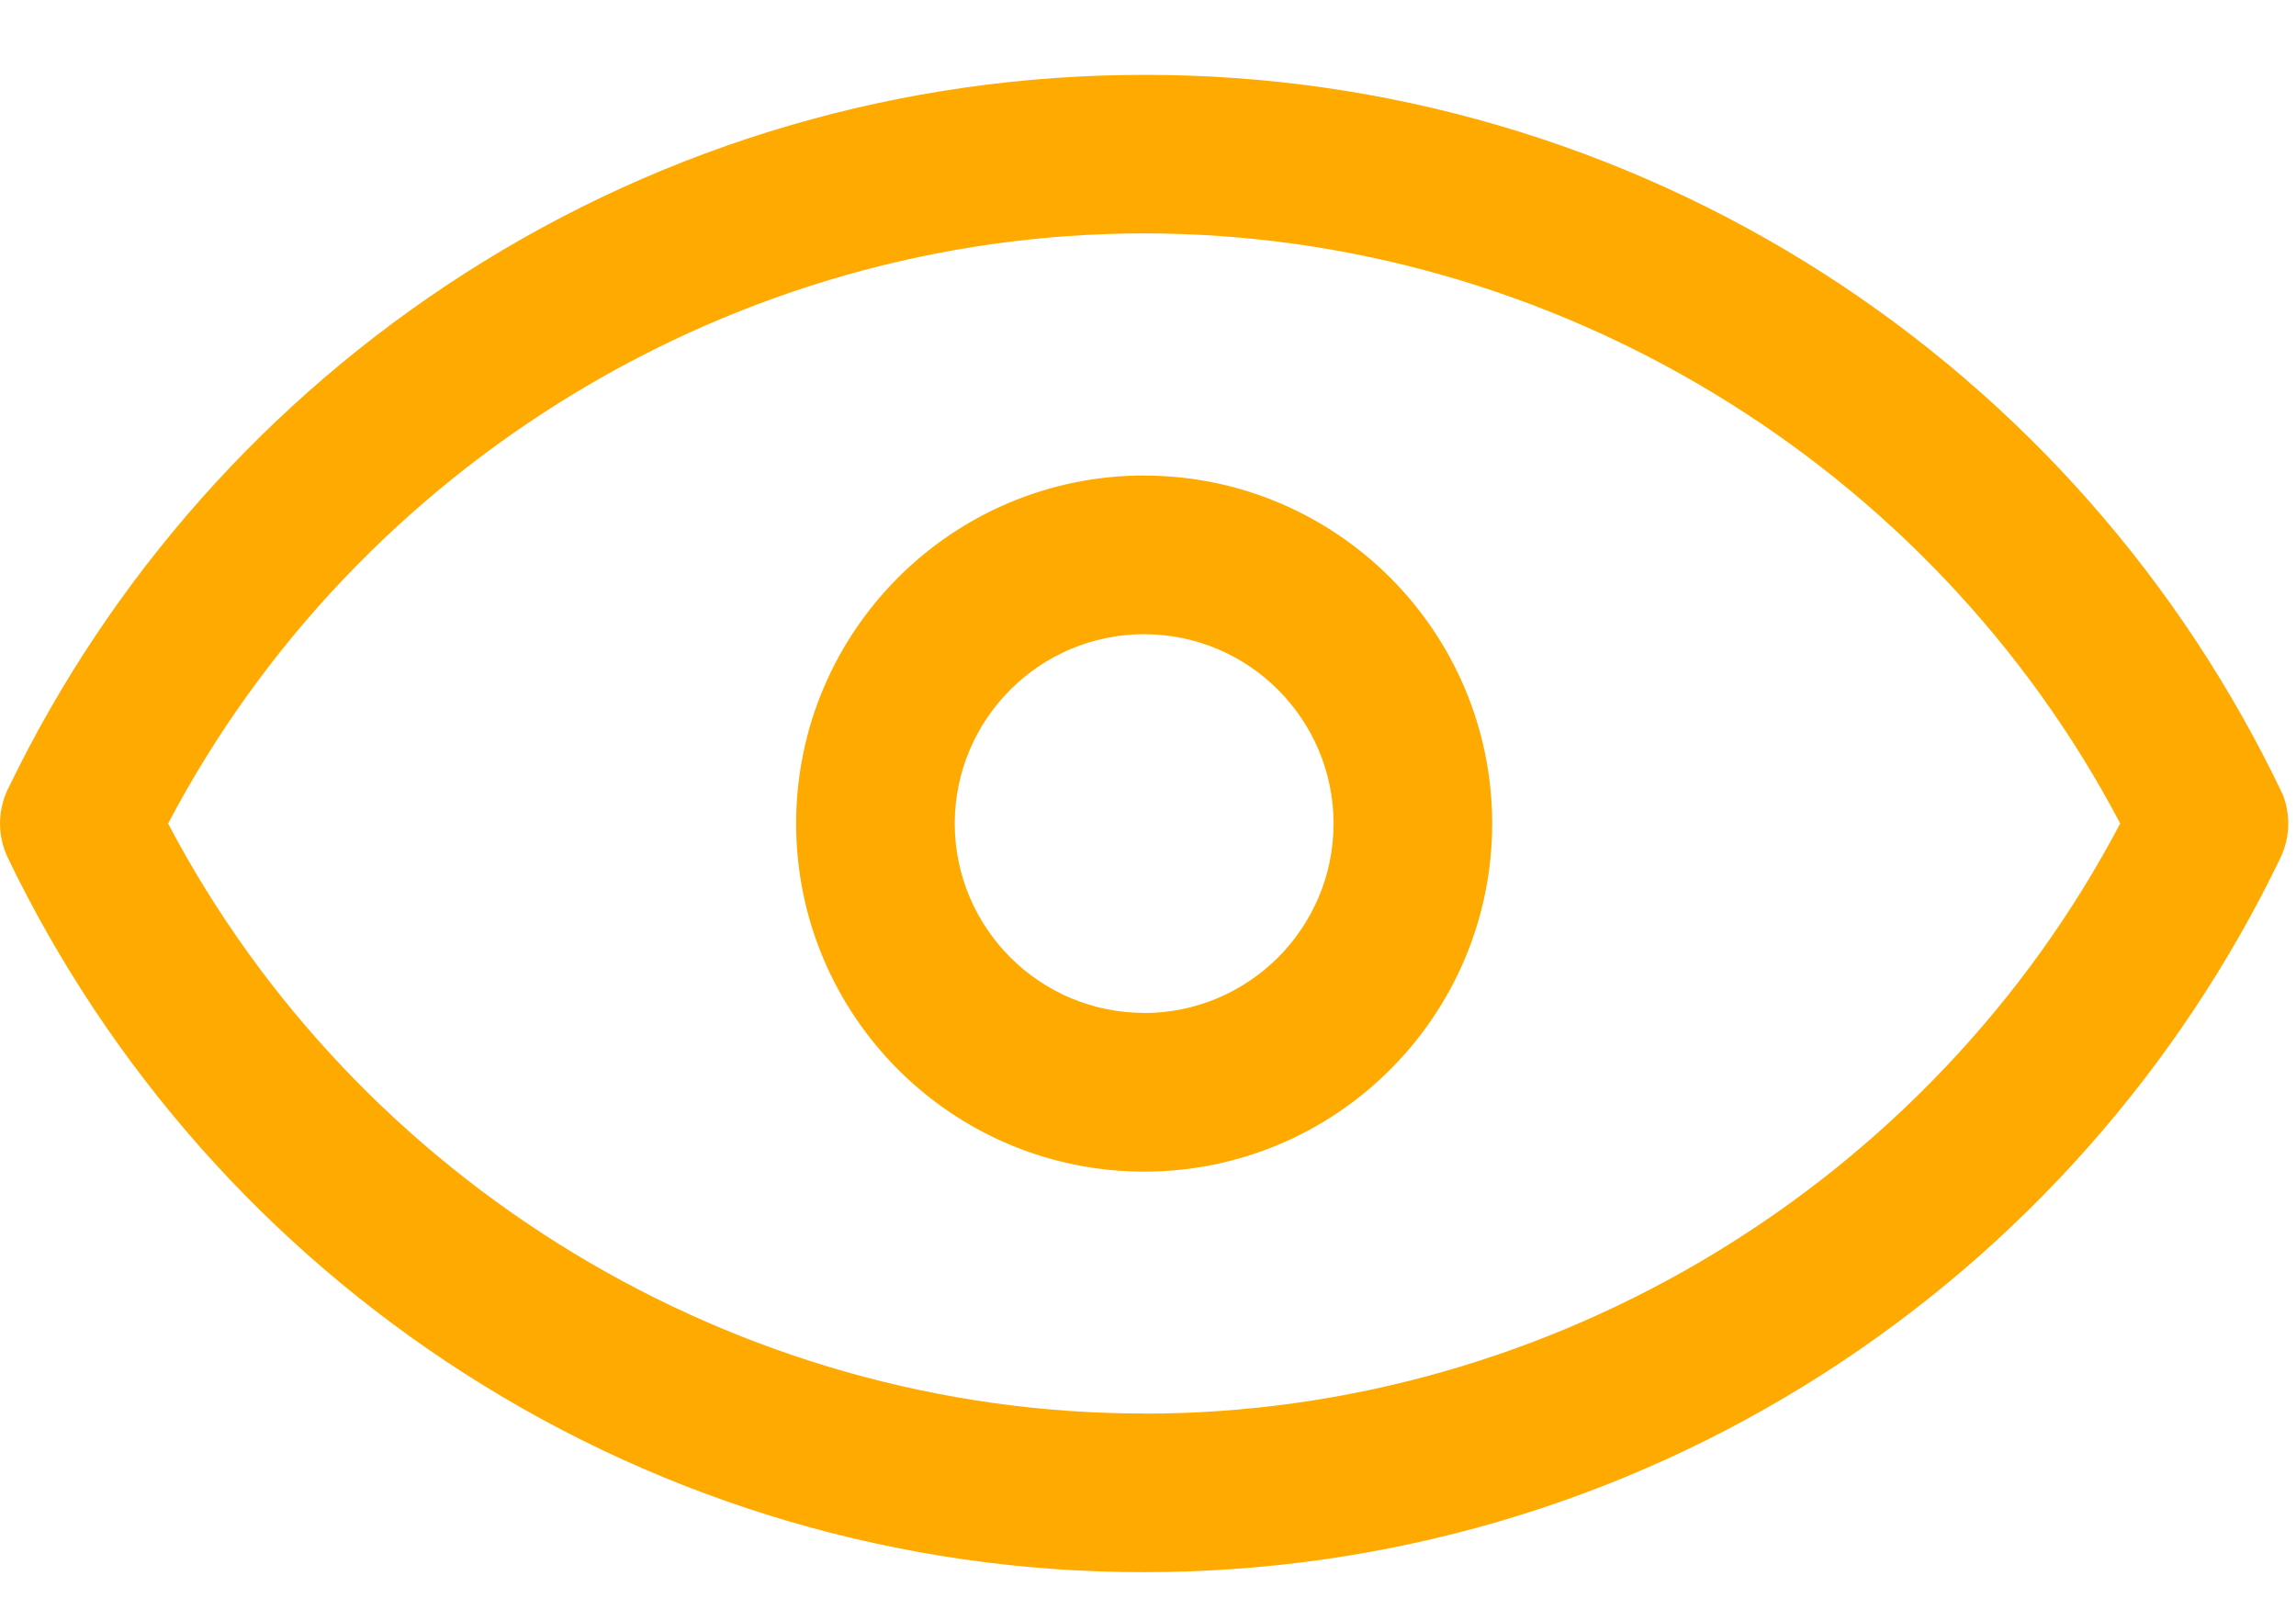
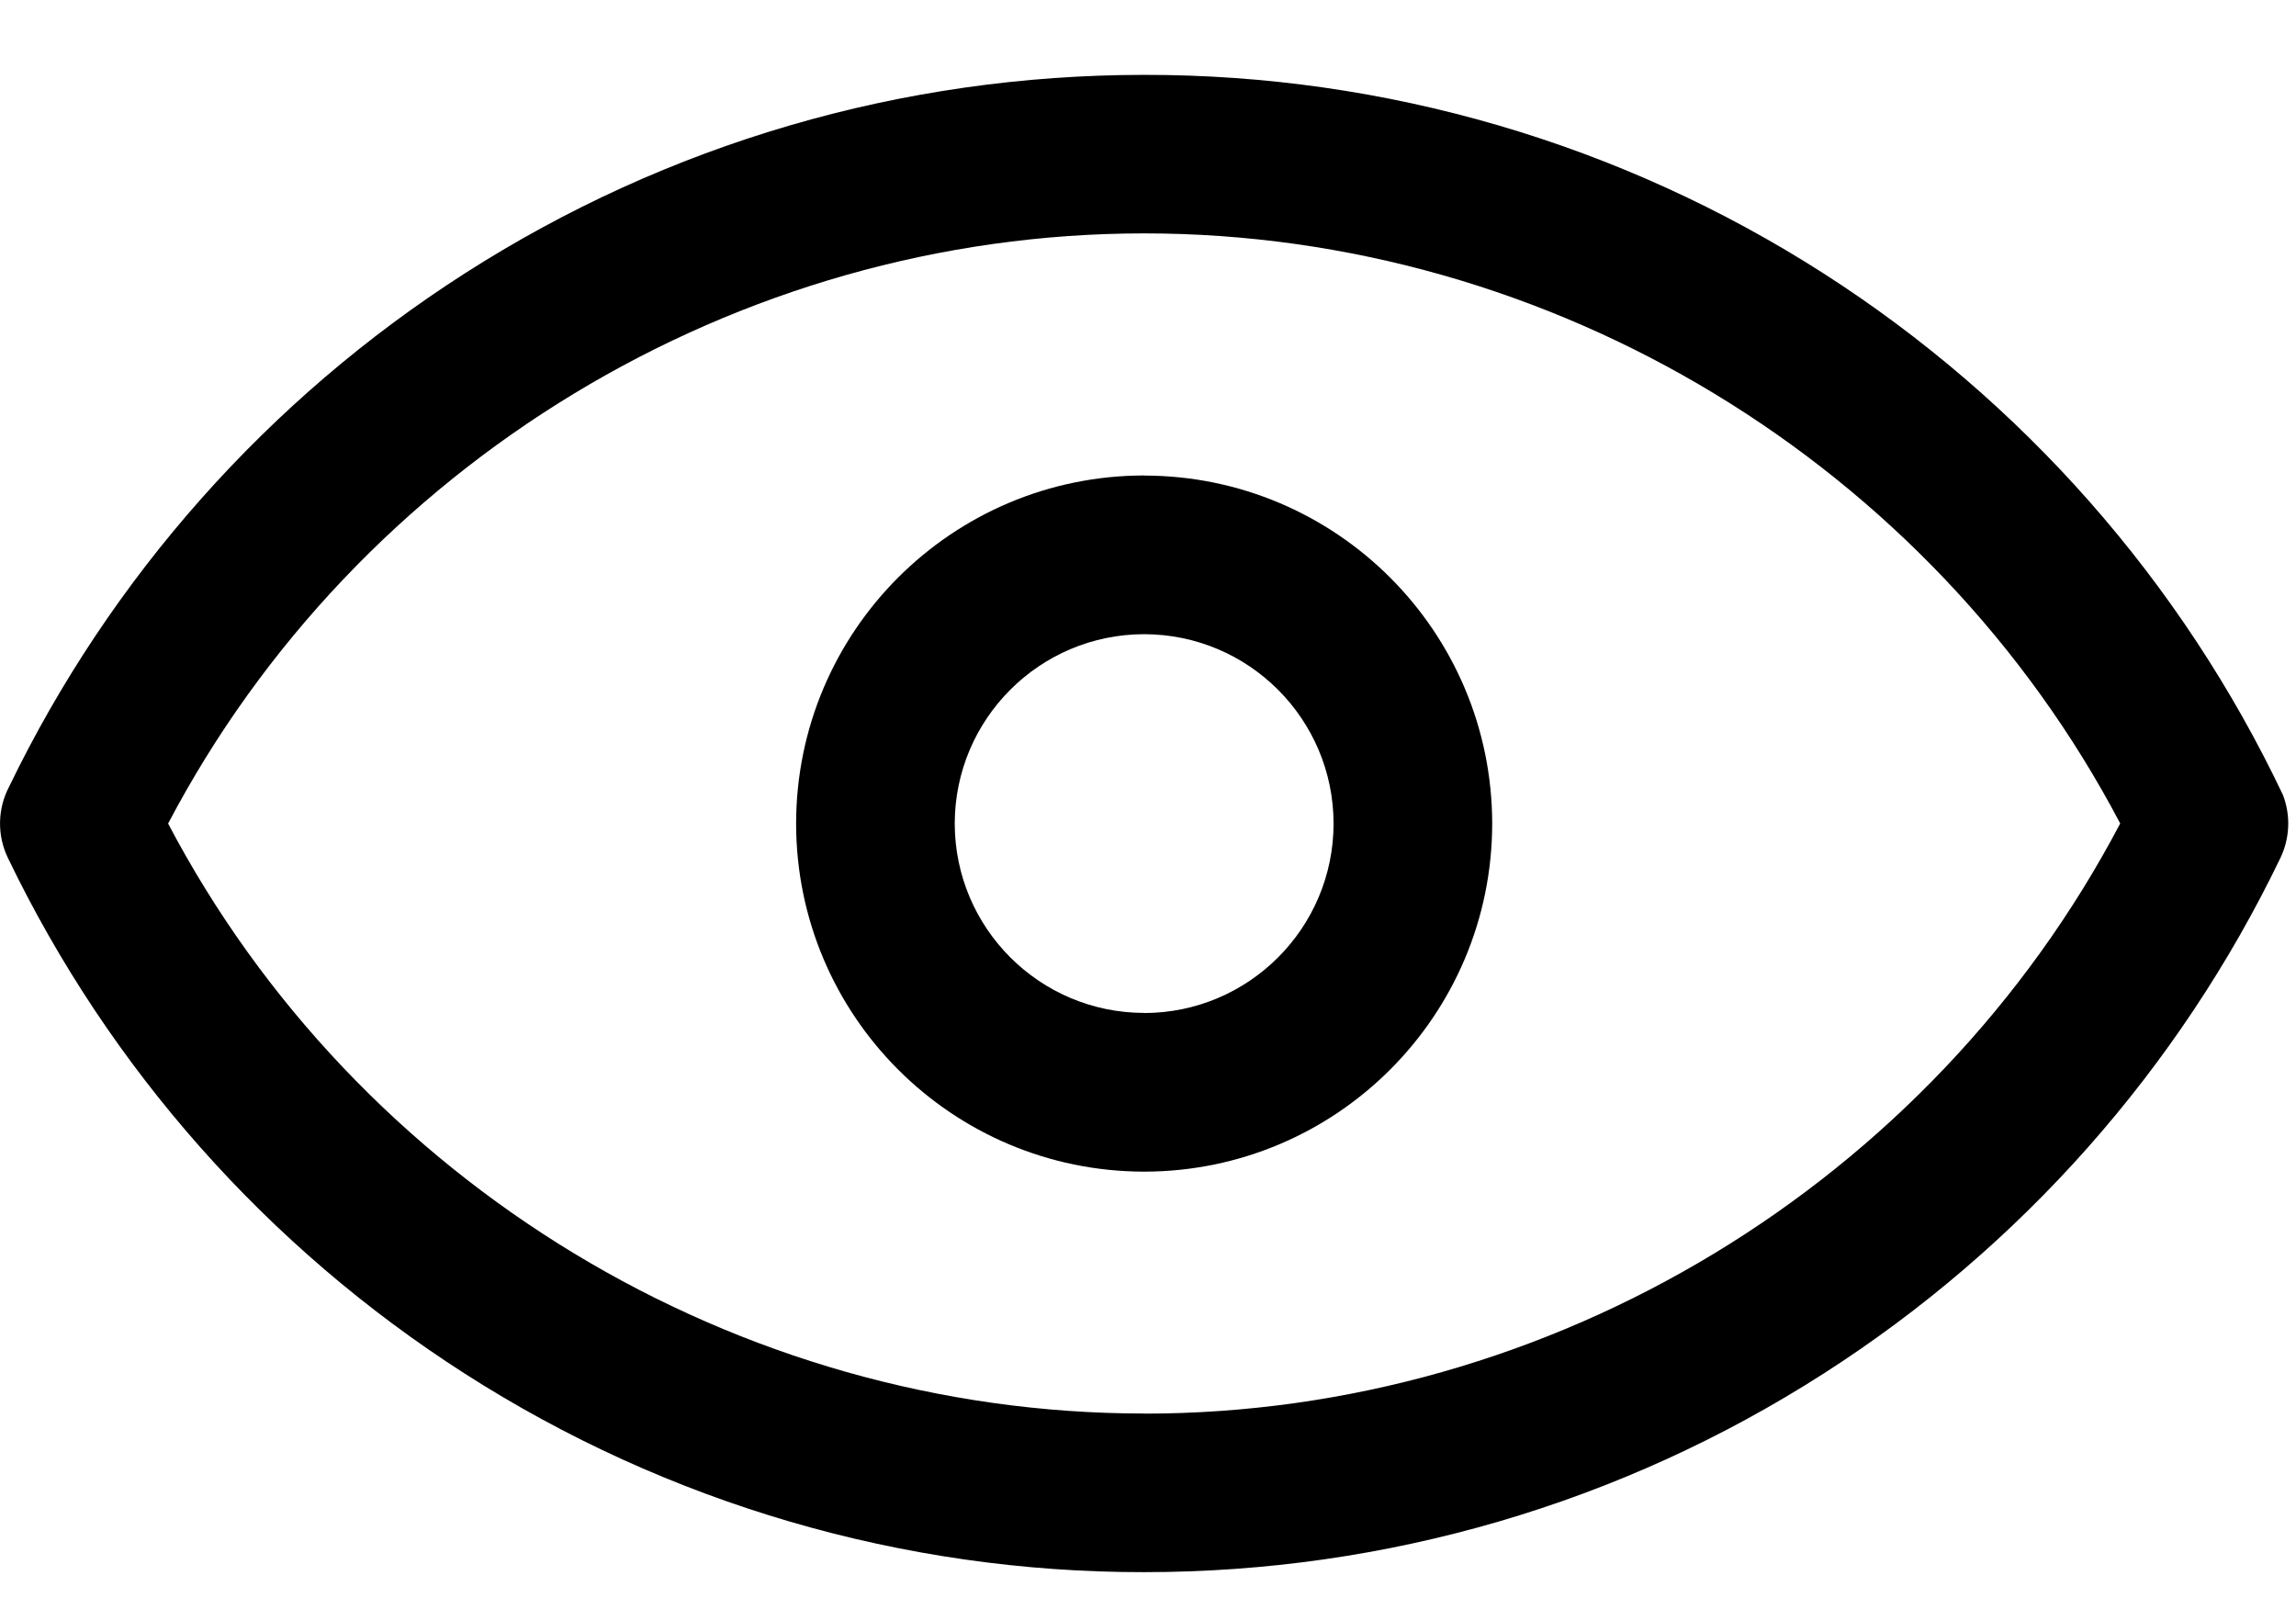
<svg xmlns="http://www.w3.org/2000/svg" width="23" height="16" viewBox="0 0 23 16">
  <g>
    <g>
      <g>
-         <path fill="#fa0" d="M11.462 14.16c-4.087 0-7.883-2.307-9.778-5.91 1.895-3.604 5.691-5.912 9.778-5.912 4.086 0 7.882 2.308 9.777 5.911-1.895 3.604-5.691 5.912-9.777 5.912zm11.407-6.197a12.655 12.655 0 0 0-4.6-5.223A12.584 12.584 0 0 0 11.462.75c-2.423 0-4.777.688-6.808 1.99A12.656 12.656 0 0 0 .091 7.881a.794.794 0 0 0-.012.713 12.655 12.655 0 0 0 4.575 5.165 12.583 12.583 0 0 0 6.808 1.99c2.423 0 4.777-.688 6.807-1.99a12.655 12.655 0 0 0 4.575-5.165.797.797 0 0 0 .025-.631z" />
+         <path fill="currentColor" d="M11.462 14.16c-4.087 0-7.883-2.307-9.778-5.91 1.895-3.604 5.691-5.912 9.778-5.912 4.086 0 7.882 2.308 9.777 5.911-1.895 3.604-5.691 5.912-9.777 5.912zm11.407-6.197a12.655 12.655 0 0 0-4.6-5.223A12.584 12.584 0 0 0 11.462.75c-2.423 0-4.777.688-6.808 1.99A12.656 12.656 0 0 0 .091 7.881a.794.794 0 0 0-.012.713 12.655 12.655 0 0 0 4.575 5.165 12.583 12.583 0 0 0 6.808 1.99c2.423 0 4.777-.688 6.807-1.99a12.655 12.655 0 0 0 4.575-5.165.797.797 0 0 0 .025-.631z" />
      </g>
      <g>
-         <path fill="#fa0" d="M11.462 10.147A1.9 1.9 0 0 1 9.564 8.25a1.9 1.9 0 0 1 1.898-1.897 1.9 1.9 0 0 1 1.897 1.897 1.9 1.9 0 0 1-1.897 1.898zm0-5.384A3.49 3.49 0 0 0 7.975 8.25a3.49 3.49 0 0 0 3.487 3.487 3.49 3.49 0 0 0 3.486-3.487 3.49 3.49 0 0 0-3.486-3.486z" />
+         <path fill="currentColor" d="M11.462 10.147A1.9 1.9 0 0 1 9.564 8.25a1.9 1.9 0 0 1 1.898-1.897 1.9 1.9 0 0 1 1.897 1.897 1.9 1.9 0 0 1-1.897 1.898zm0-5.384A3.49 3.49 0 0 0 7.975 8.25a3.49 3.49 0 0 0 3.487 3.487 3.49 3.49 0 0 0 3.486-3.487 3.49 3.49 0 0 0-3.486-3.486z" />
      </g>
    </g>
  </g>
</svg>
